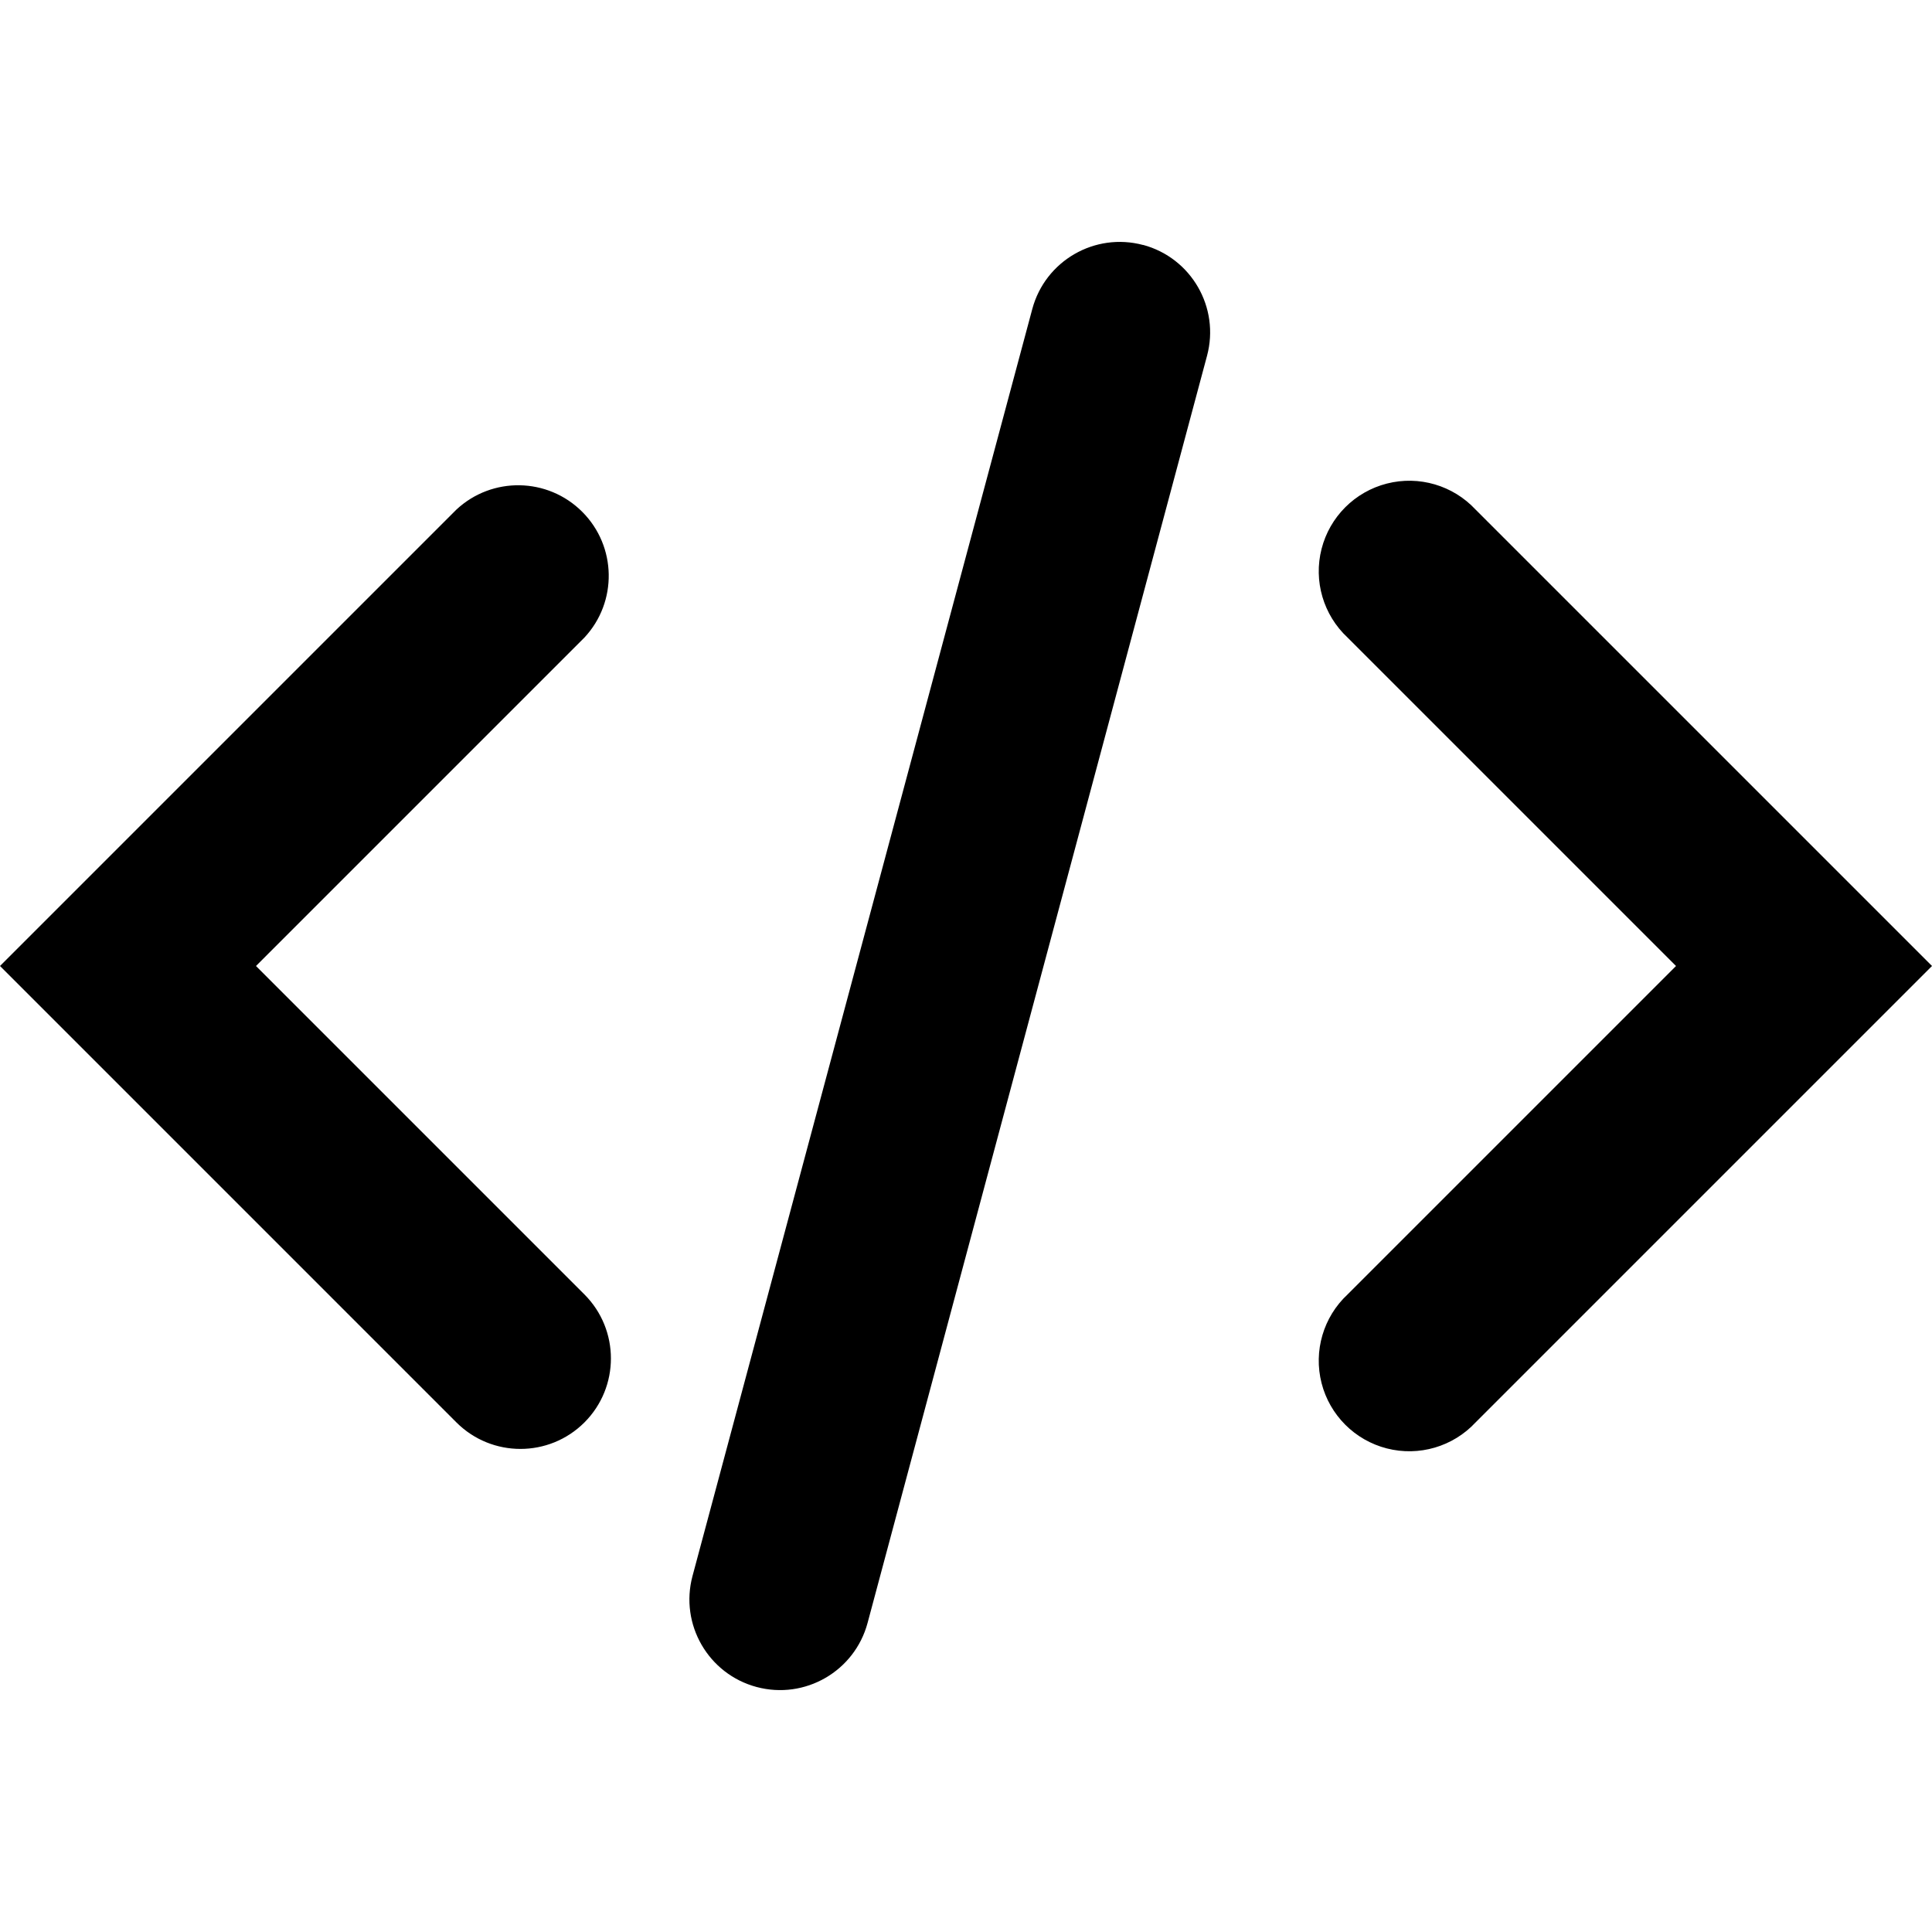
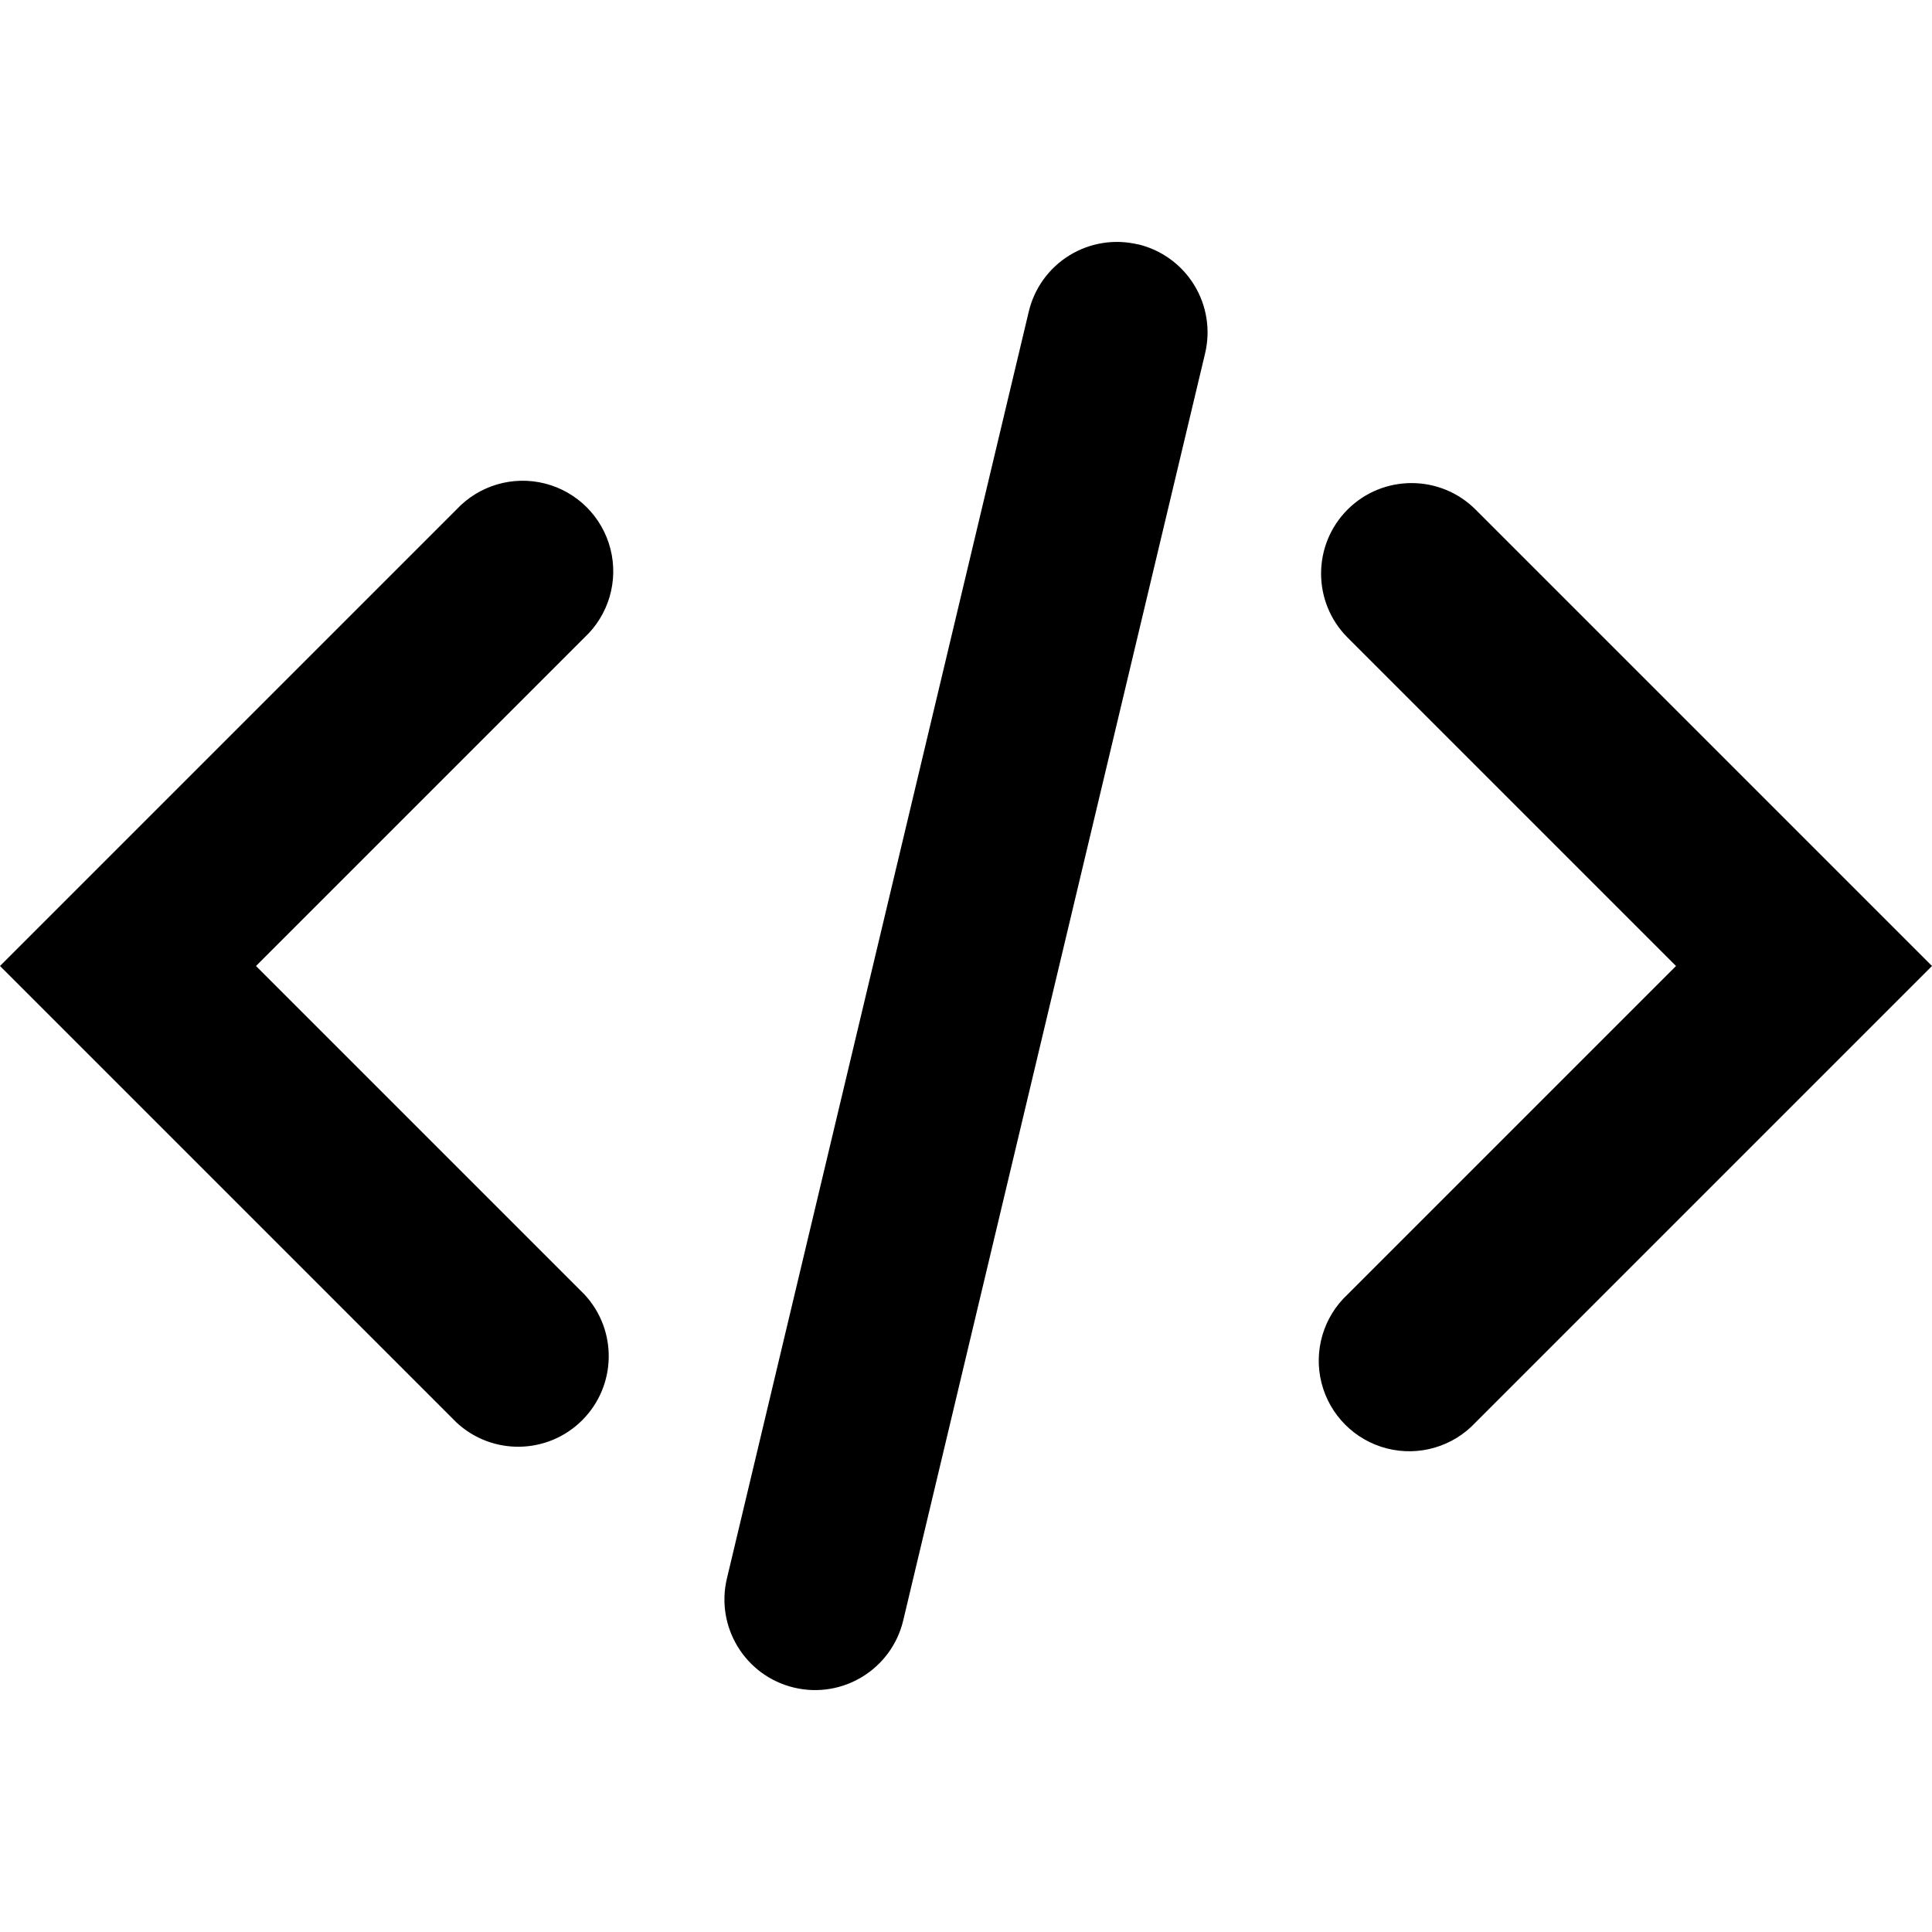
<svg xmlns="http://www.w3.org/2000/svg" width="16" height="16" viewBox="0 0 16 16">
-   <path fill-rule="evenodd" clip-rule="evenodd" d="M9.466 2.028a.75.75 0 0 1 .53.919L7.185 13.44a.75.75 0 1 1-1.45-.388L8.549 2.559a.75.75 0 0 1 .918-.53ZM4.84 11.78a.75.75 0 0 0 0-1.06L2.12 8l2.72-2.72a.75.75 0 0 0-1.06-1.06L.53 7.47 0 8l.53.53 3.25 3.25a.75.75 0 0 0 1.06 0Zm6.32-1.06a.75.75 0 1 0 1.06 1.06l3.25-3.25L16 8l-.53-.53-3.25-3.25a.75.75 0 1 0-1.06 1.06L13.88 8l-2.72 2.72Z" fill="#000" />
+   <path fill-rule="evenodd" clip-rule="evenodd" d="M9.424 2.023a.75.75 0 0 1 .556.904L7.48 13.42a.75.75 0 0 1-1.46-.348L8.52 2.58a.75.75 0 0 1 .904-.556ZM11.16 4.22a.75.75 0 0 1 1.06 0l3.25 3.25L16 8l-.53.53-3.25 3.25a.75.75 0 1 1-1.06-1.06L13.88 8l-2.72-2.72a.75.75 0 0 1 0-1.06ZM4.84 5.28a.75.75 0 1 0-1.06-1.06L.53 7.47 0 8l.53.53 3.25 3.25a.75.75 0 0 0 1.06-1.06L2.12 8l2.72-2.72Z" fill="#000" />
</svg>
